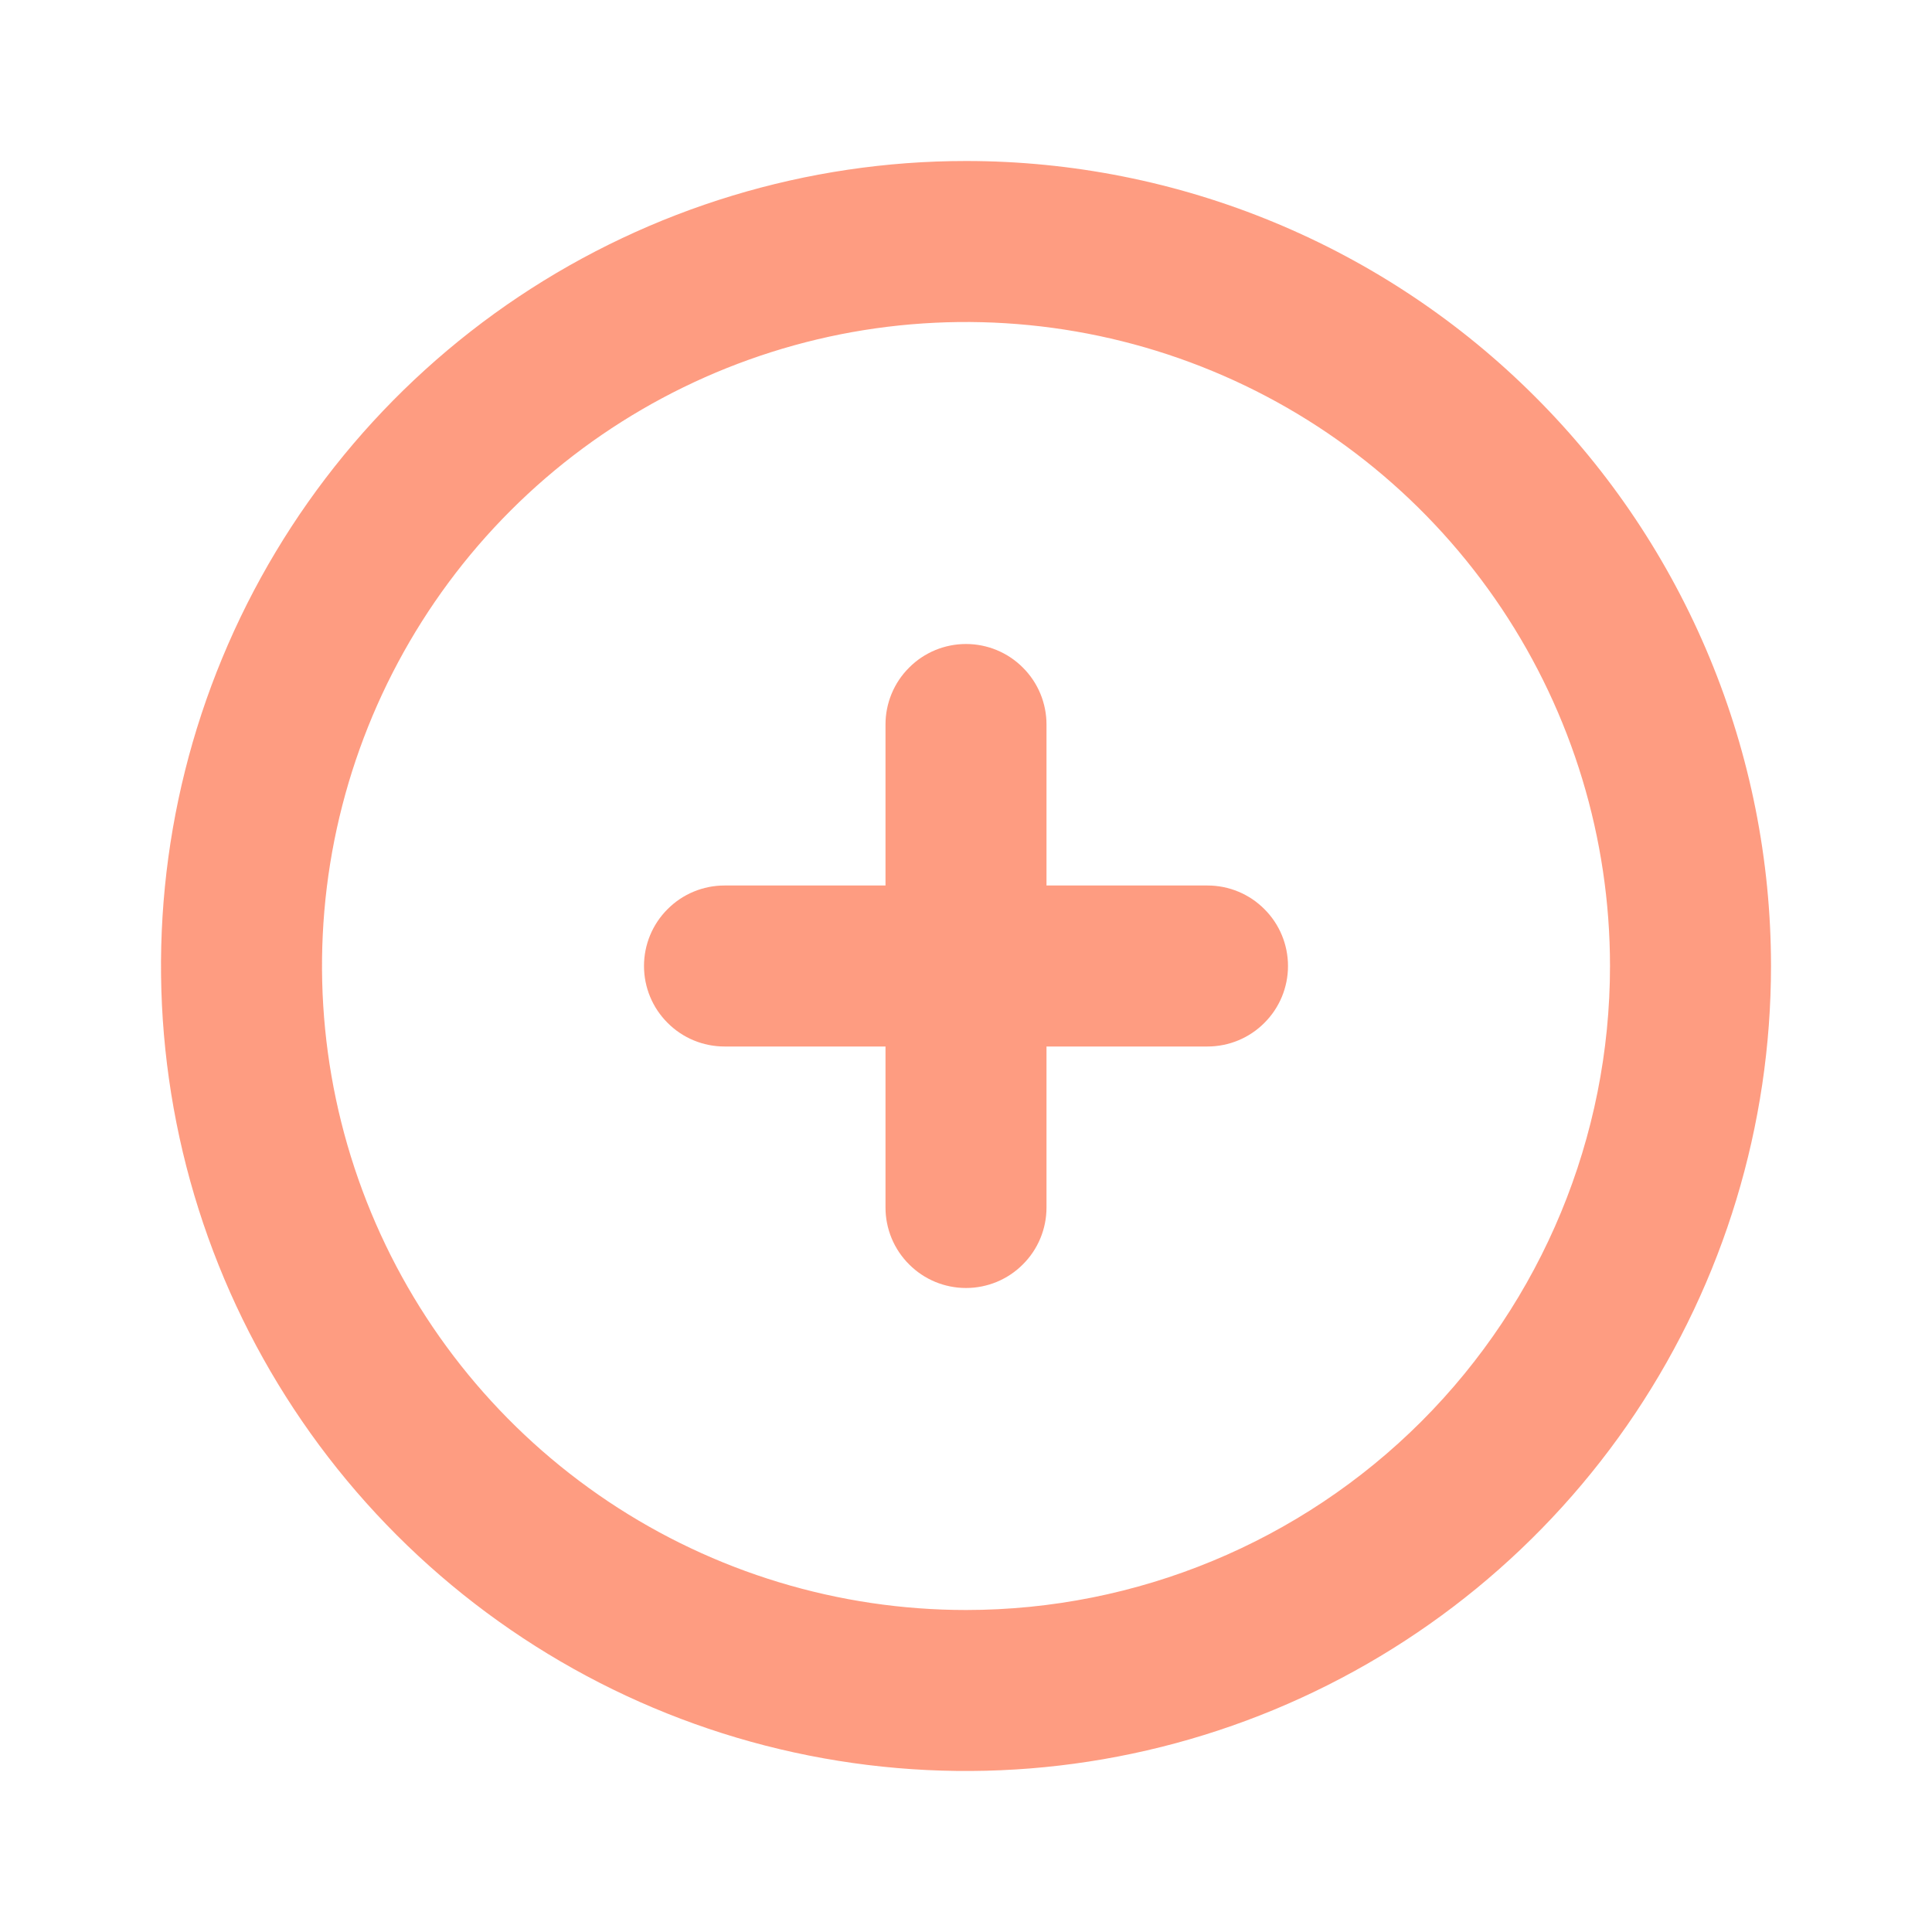
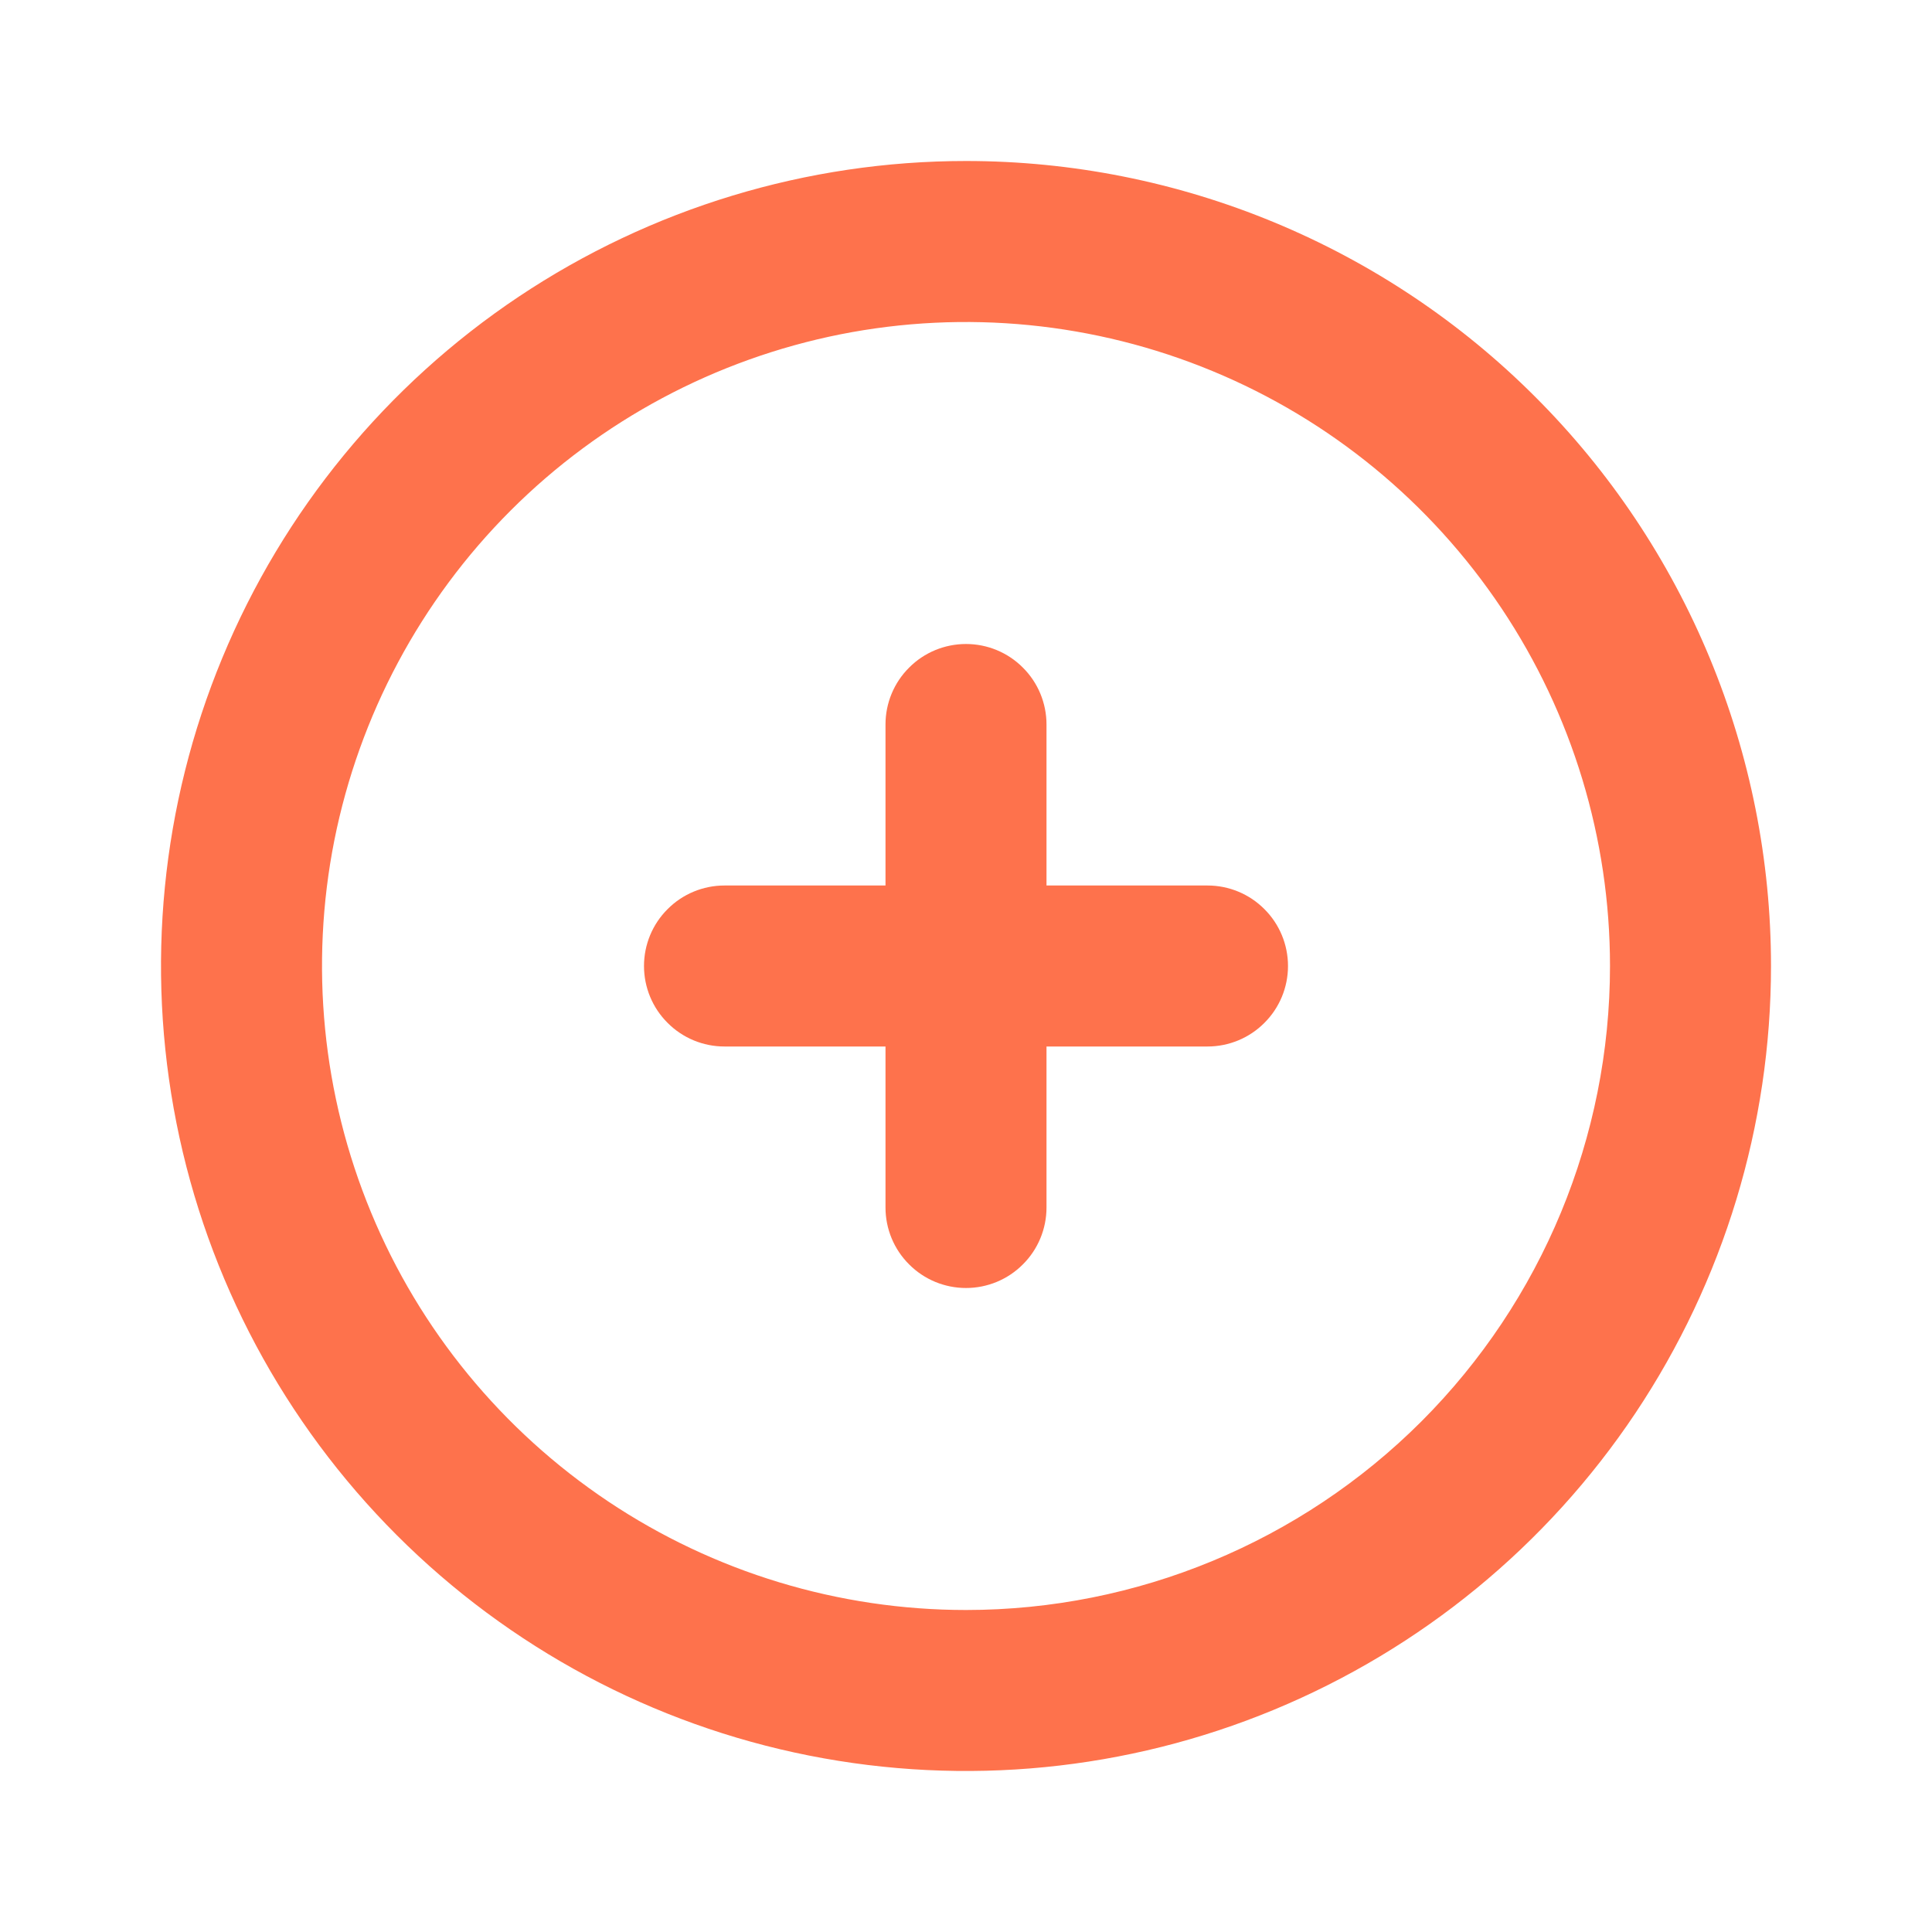
<svg xmlns="http://www.w3.org/2000/svg" width="18" height="18" viewBox="0 0 18 18" fill="none">
-   <g opacity="0.7">
-     <path d="M9 1.5C7.517 1.5 6.067 1.94 4.833 2.764C3.6 3.588 2.639 4.759 2.071 6.13C1.503 7.5 1.355 9.008 1.644 10.463C1.933 11.918 2.648 13.254 3.697 14.303C4.746 15.352 6.082 16.067 7.537 16.356C8.992 16.645 10.5 16.497 11.87 15.929C13.241 15.361 14.412 14.4 15.236 13.167C16.06 11.933 16.5 10.483 16.5 9C16.5 8.015 16.306 7.04 15.929 6.13C15.552 5.22 15 4.393 14.303 3.697C13.607 3 12.78 2.448 11.87 2.071C10.96 1.694 9.985 1.5 9 1.5ZM9 15C7.813 15 6.653 14.648 5.667 13.989C4.68 13.329 3.911 12.393 3.457 11.296C3.003 10.2 2.884 8.993 3.115 7.829C3.347 6.666 3.918 5.596 4.757 4.757C5.596 3.918 6.666 3.347 7.829 3.115C8.993 2.884 10.2 3.003 11.296 3.457C12.393 3.911 13.329 4.68 13.989 5.667C14.648 6.653 15 7.813 15 9C15 10.591 14.368 12.117 13.243 13.243C12.117 14.368 10.591 15 9 15Z" fill="#FE724C" />
-     <path d="M11.25 8.25H9.75V6.75C9.75 6.551 9.671 6.36 9.53 6.22C9.39 6.079 9.199 6 9 6C8.801 6 8.61 6.079 8.47 6.22C8.329 6.36 8.25 6.551 8.25 6.75V8.25H6.75C6.551 8.25 6.36 8.329 6.22 8.47C6.079 8.61 6 8.801 6 9C6 9.199 6.079 9.39 6.22 9.53C6.36 9.671 6.551 9.75 6.75 9.75H8.25V11.25C8.25 11.449 8.329 11.64 8.47 11.78C8.61 11.921 8.801 12 9 12C9.199 12 9.39 11.921 9.53 11.78C9.671 11.64 9.75 11.449 9.75 11.25V9.75H11.25C11.449 9.75 11.64 9.671 11.78 9.53C11.921 9.39 12 9.199 12 9C12 8.801 11.921 8.61 11.78 8.47C11.64 8.329 11.449 8.25 11.25 8.25Z" fill="#FE724C" />
-   </g>
+   <path d="M9 1.5C7.517 1.5 6.067 1.94 4.833 2.764C3.6 3.588 2.639 4.759 2.071 6.13C1.503 7.5 1.355 9.008 1.644 10.463C1.933 11.918 2.648 13.254 3.697 14.303C4.746 15.352 6.082 16.067 7.537 16.356C8.992 16.645 10.5 16.497 11.87 15.929C13.241 15.361 14.412 14.4 15.236 13.167C16.06 11.933 16.5 10.483 16.5 9C16.5 8.015 16.306 7.04 15.929 6.13C15.552 5.22 15 4.393 14.303 3.697C13.607 3 12.78 2.448 11.87 2.071C10.96 1.694 9.985 1.5 9 1.5ZM9 15C7.813 15 6.653 14.648 5.667 13.989C4.68 13.329 3.911 12.393 3.457 11.296C3.003 10.2 2.884 8.993 3.115 7.829C3.347 6.666 3.918 5.596 4.757 4.757C5.596 3.918 6.666 3.347 7.829 3.115C8.993 2.884 10.2 3.003 11.296 3.457C12.393 3.911 13.329 4.68 13.989 5.667C14.648 6.653 15 7.813 15 9C15 10.591 14.368 12.117 13.243 13.243C12.117 14.368 10.591 15 9 15Z" fill="#FE724C" />
+   <path d="M11.25 8.25H9.75V6.75C9.75 6.551 9.671 6.36 9.53 6.22C9.39 6.079 9.199 6 9 6C8.801 6 8.61 6.079 8.47 6.22C8.329 6.36 8.25 6.551 8.25 6.75V8.25H6.75C6.551 8.25 6.36 8.329 6.22 8.47C6.079 8.61 6 8.801 6 9C6 9.199 6.079 9.39 6.22 9.53C6.36 9.671 6.551 9.75 6.75 9.75H8.25V11.25C8.25 11.449 8.329 11.64 8.47 11.78C8.61 11.921 8.801 12 9 12C9.199 12 9.39 11.921 9.53 11.78C9.671 11.64 9.75 11.449 9.75 11.25V9.75H11.25C11.449 9.75 11.64 9.671 11.78 9.53C11.921 9.39 12 9.199 12 9C12 8.801 11.921 8.61 11.78 8.47C11.64 8.329 11.449 8.25 11.25 8.25Z" fill="#FE724C" />
</svg>
